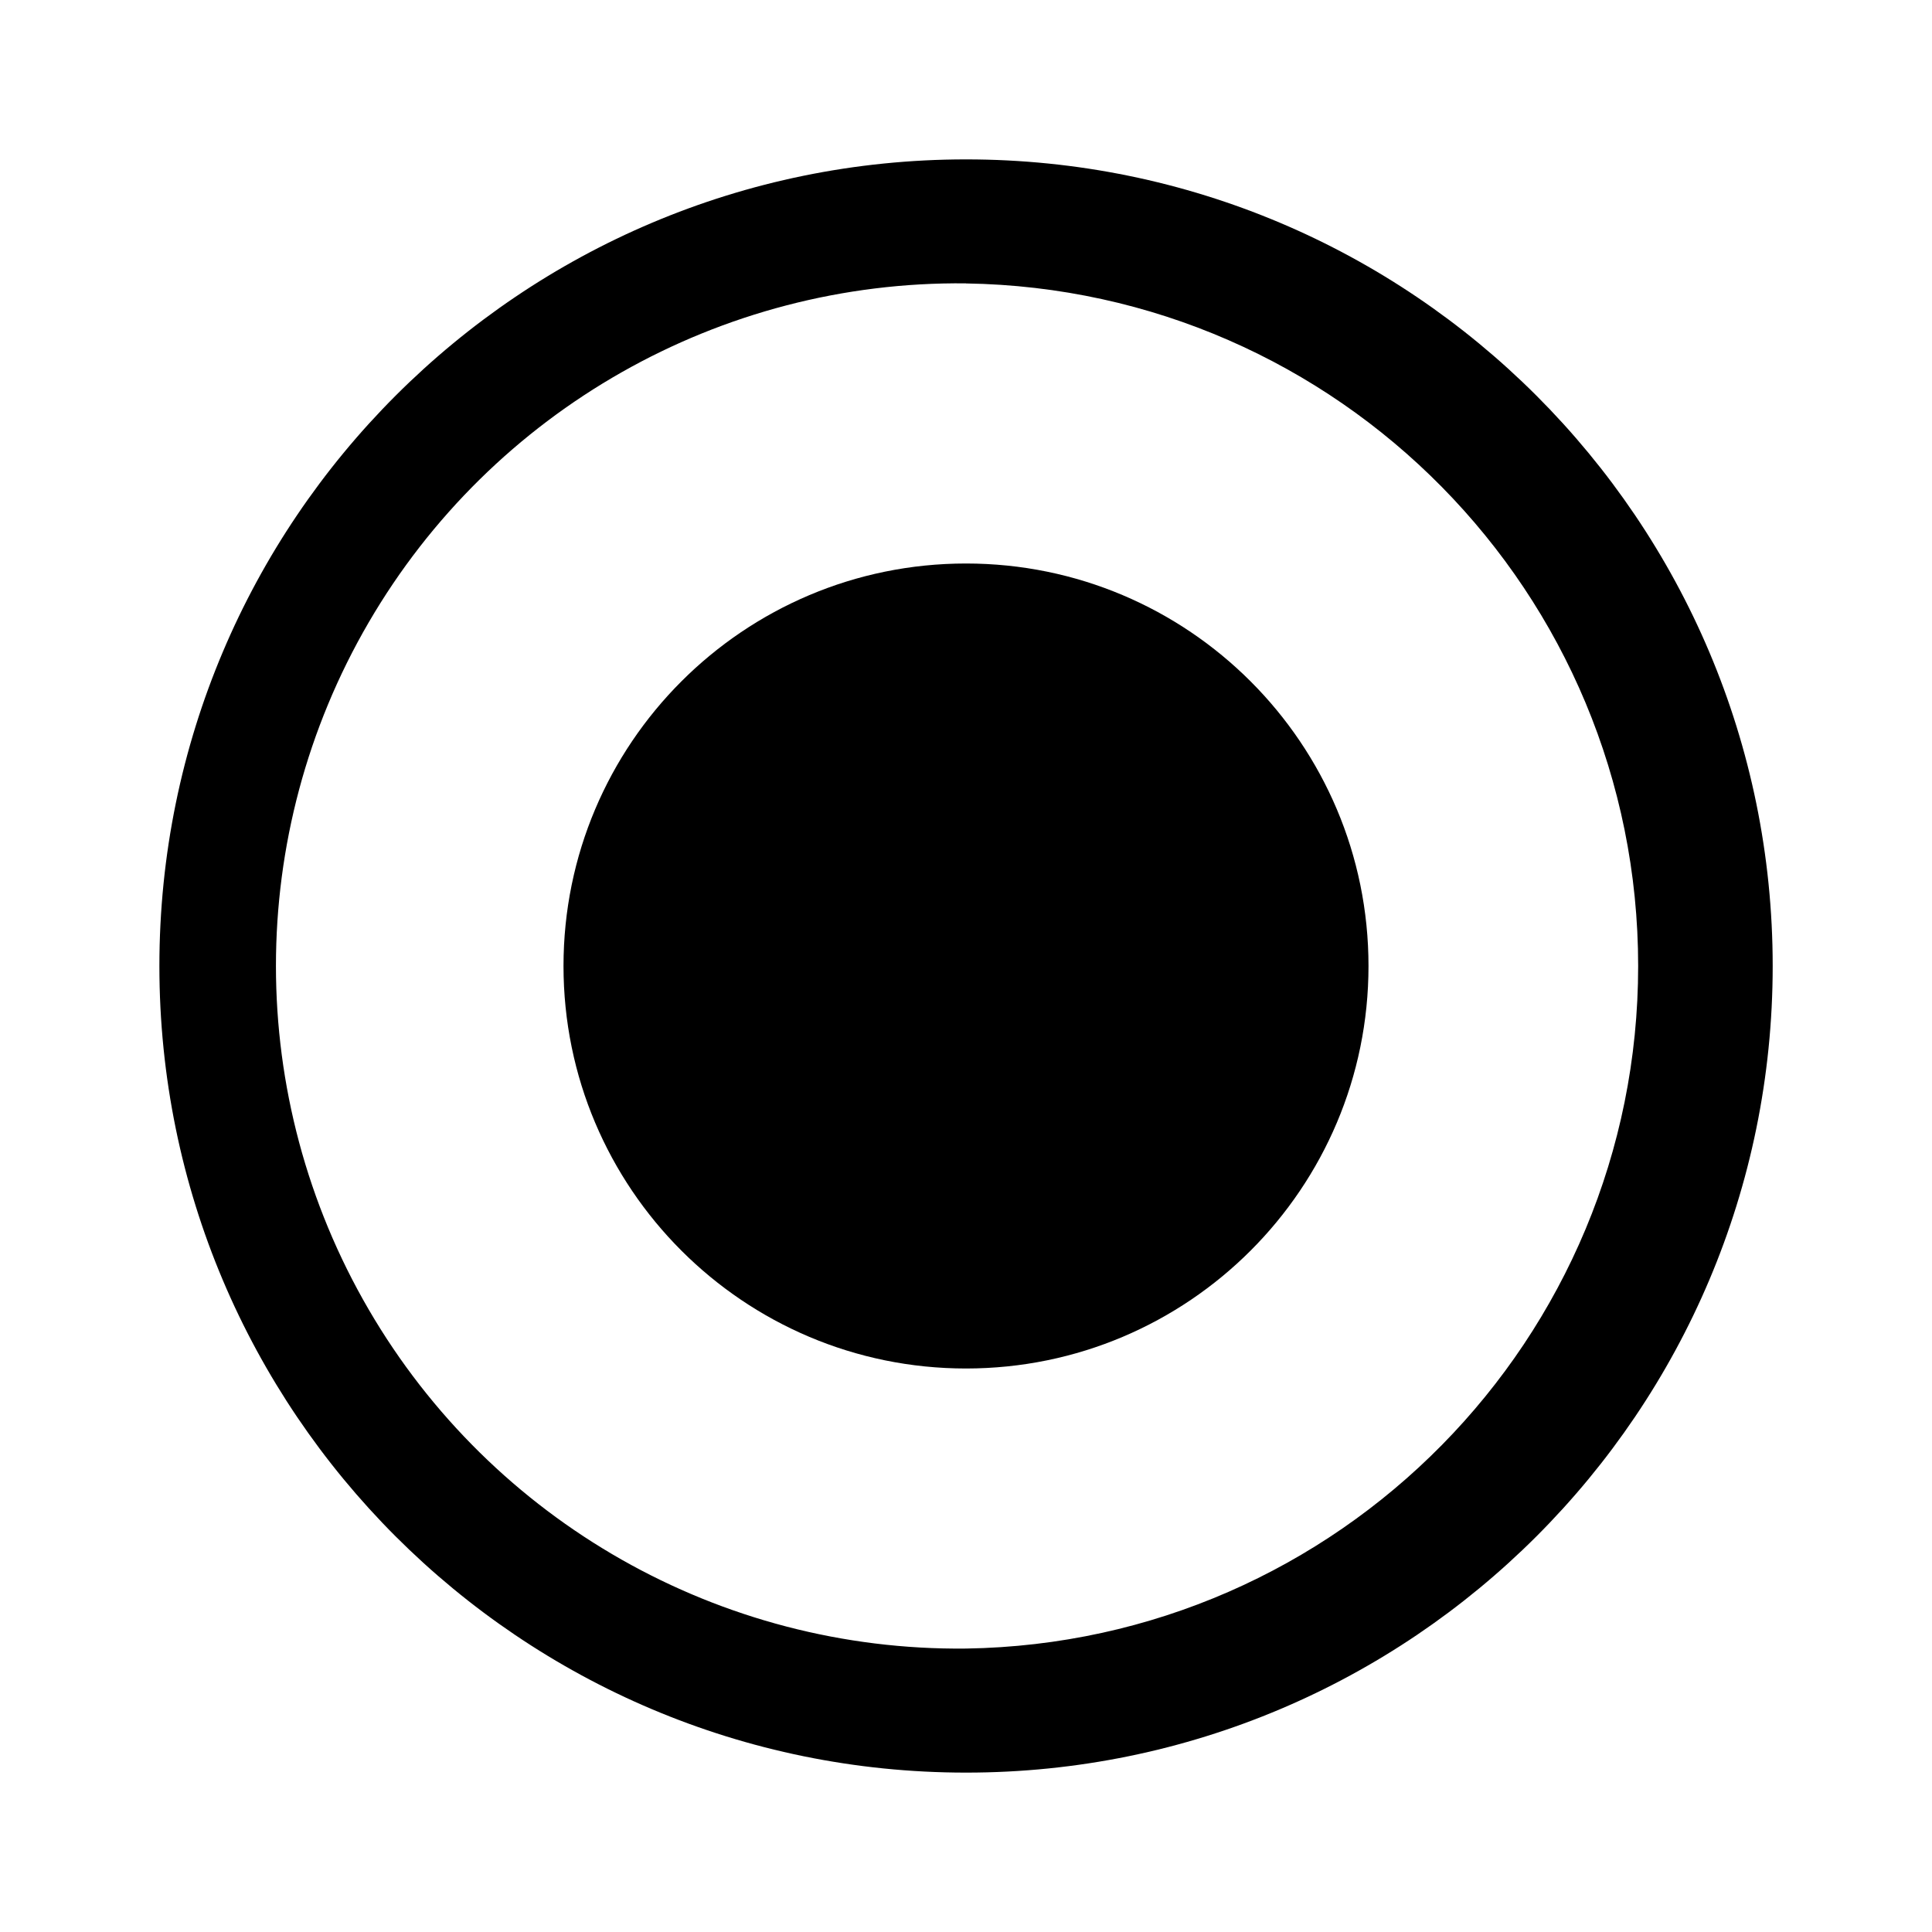
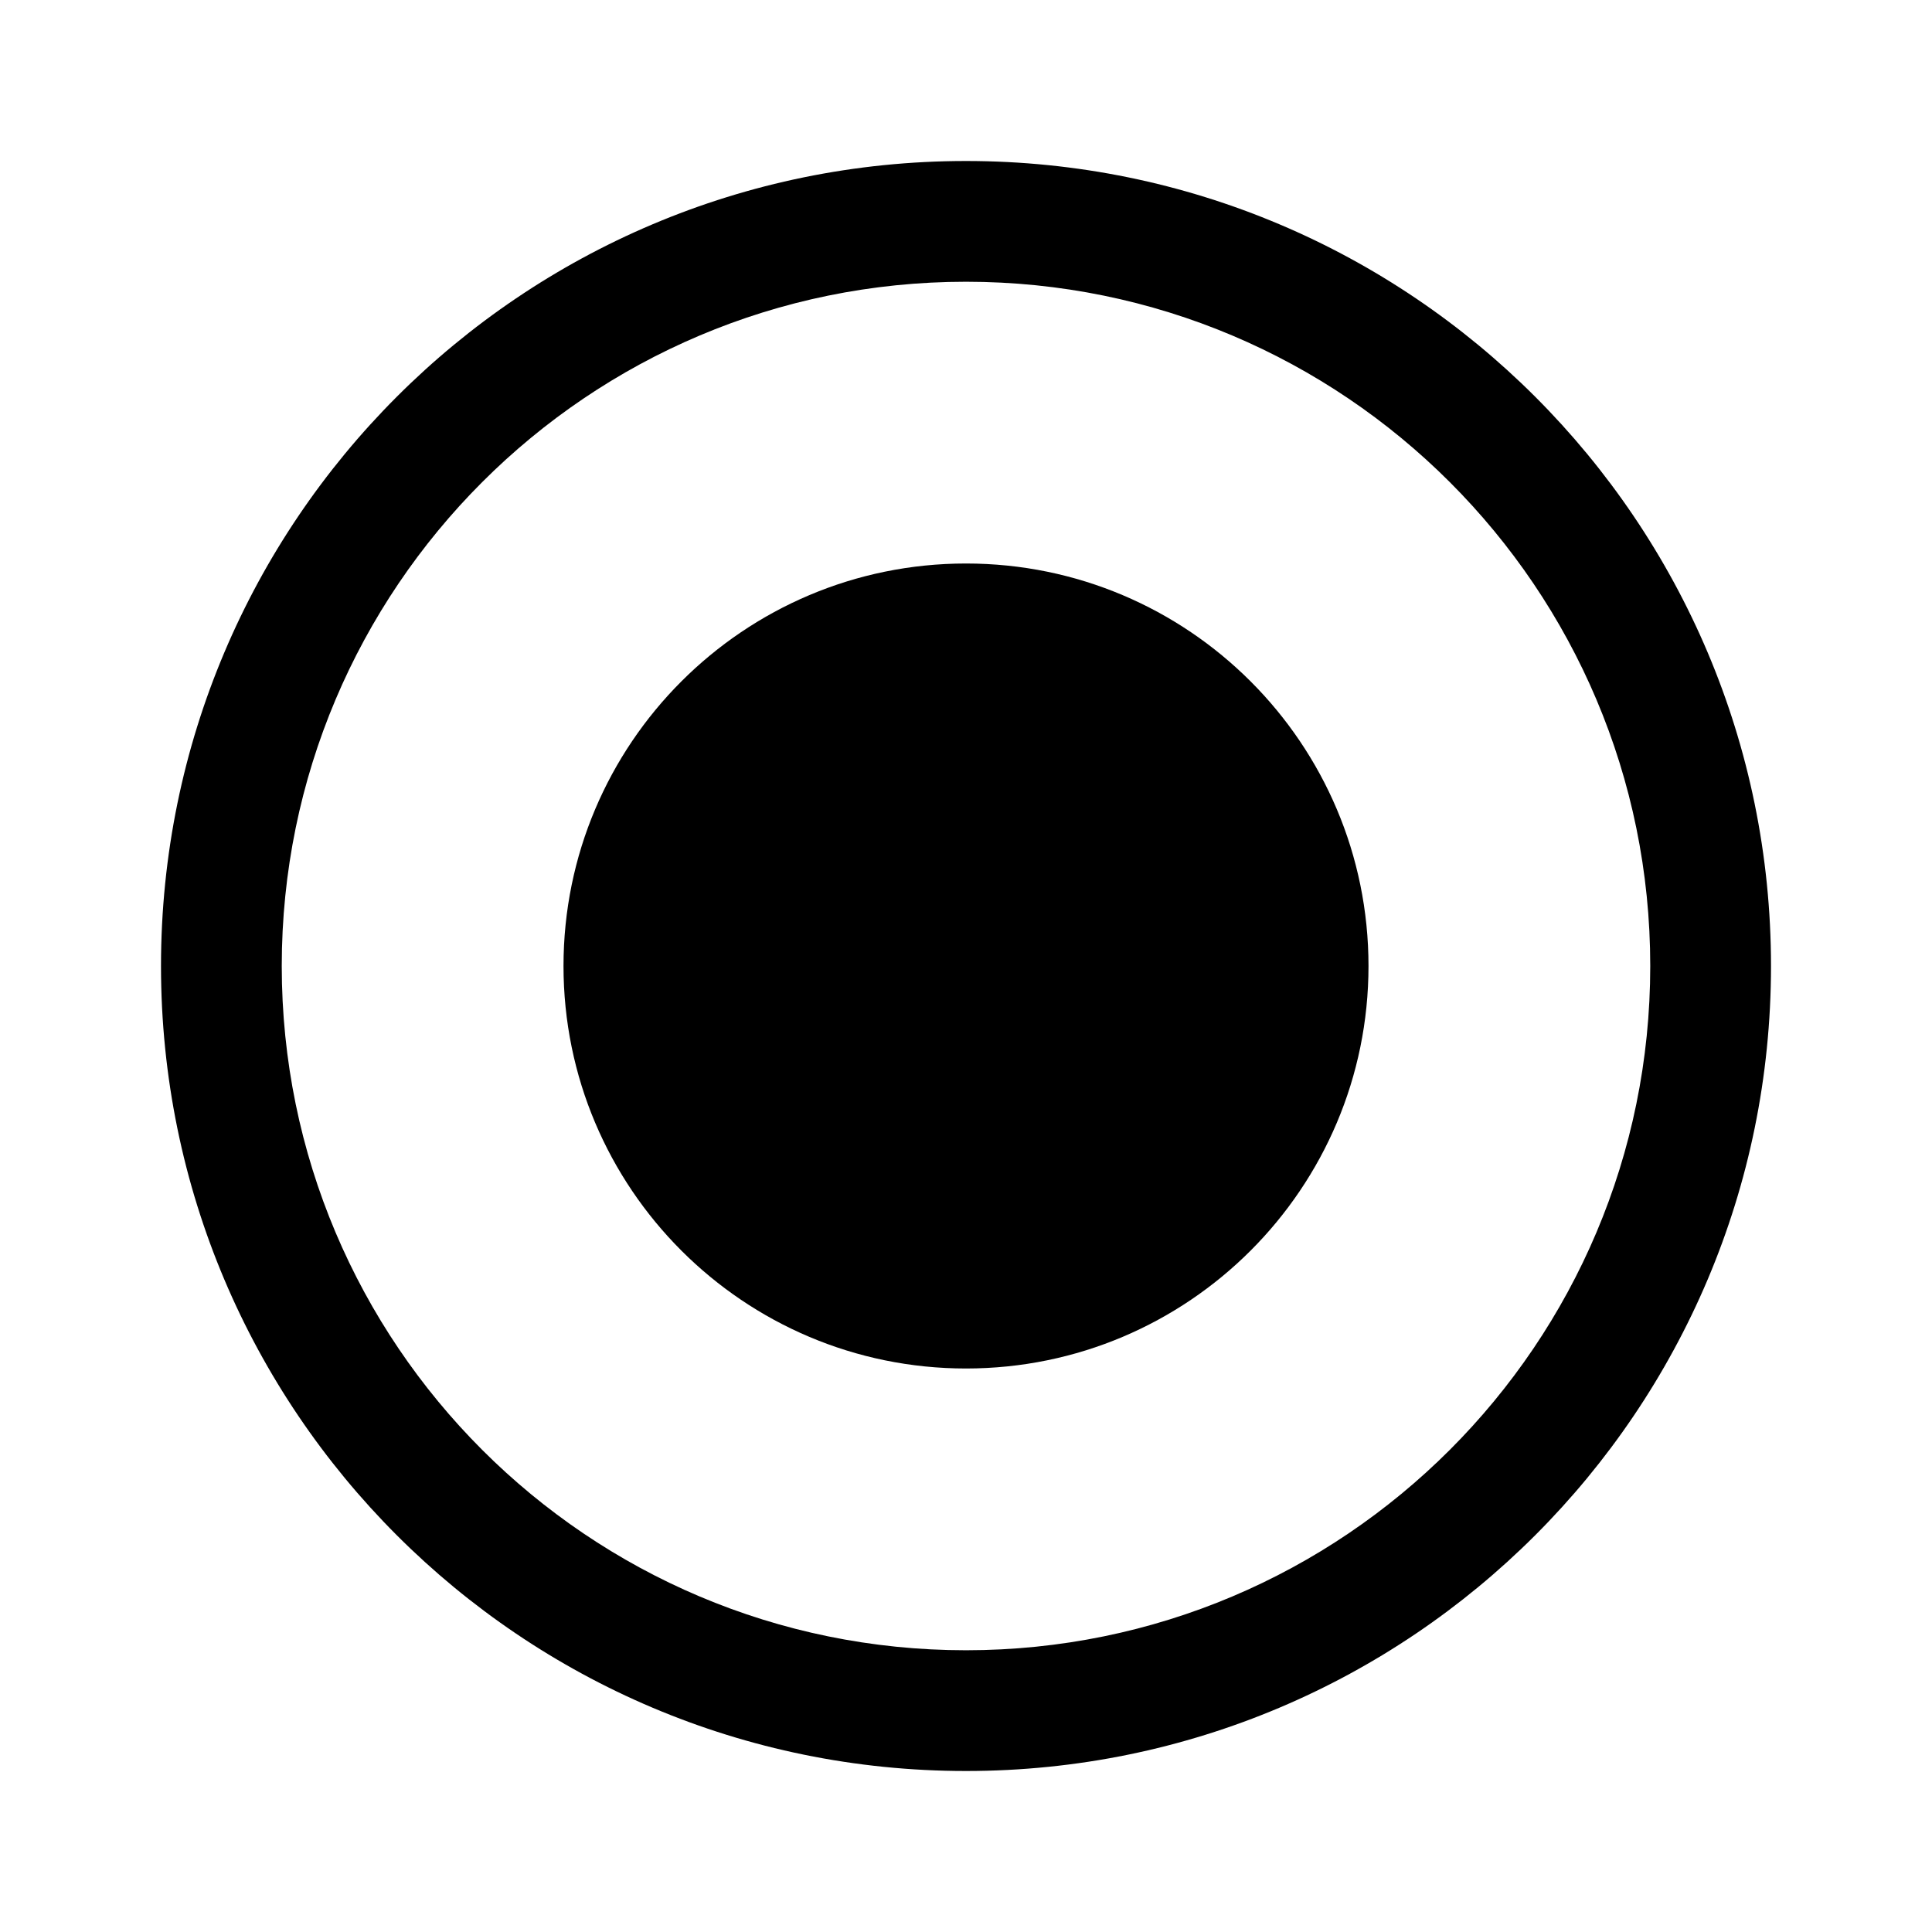
<svg xmlns="http://www.w3.org/2000/svg" width="24" height="24" fill="none" class="persona-icon" viewBox="0 0 24 24">
-   <path fill="currentColor" fill-rule="evenodd" d="M1.98 12C1.98 6.466 6.466 1.98 12 1.98c5.535 0 10.021 4.486 10.021 10.02s-4.486 10.02-10.02 10.02C6.465 22.02 1.98 17.535 1.98 12M12 3.52a8.48 8.48 0 1 0 0 16.959 8.48 8.48 0 0 0 0-16.958" clip-rule="evenodd" />
-   <path fill="currentColor" d="M17 12a5 5 0 1 1-10 0 5 5 0 0 1 10 0" />
+   <path fill="currentColor" d="M12 17a5 5 0 1 0 0-10 5 5 0 0 0 0 10" />
+   <path fill="currentColor" fill-rule="evenodd" d="M12 2C6.477 2 2 6.477 2 12s4.477 10 10 10 10-4.477 10-10S17.523 2 12 2M3.5 12a8.5 8.5 0 1 1 17 0 8.5 8.5 0 0 1-17 0" clip-rule="evenodd" />
</svg>
